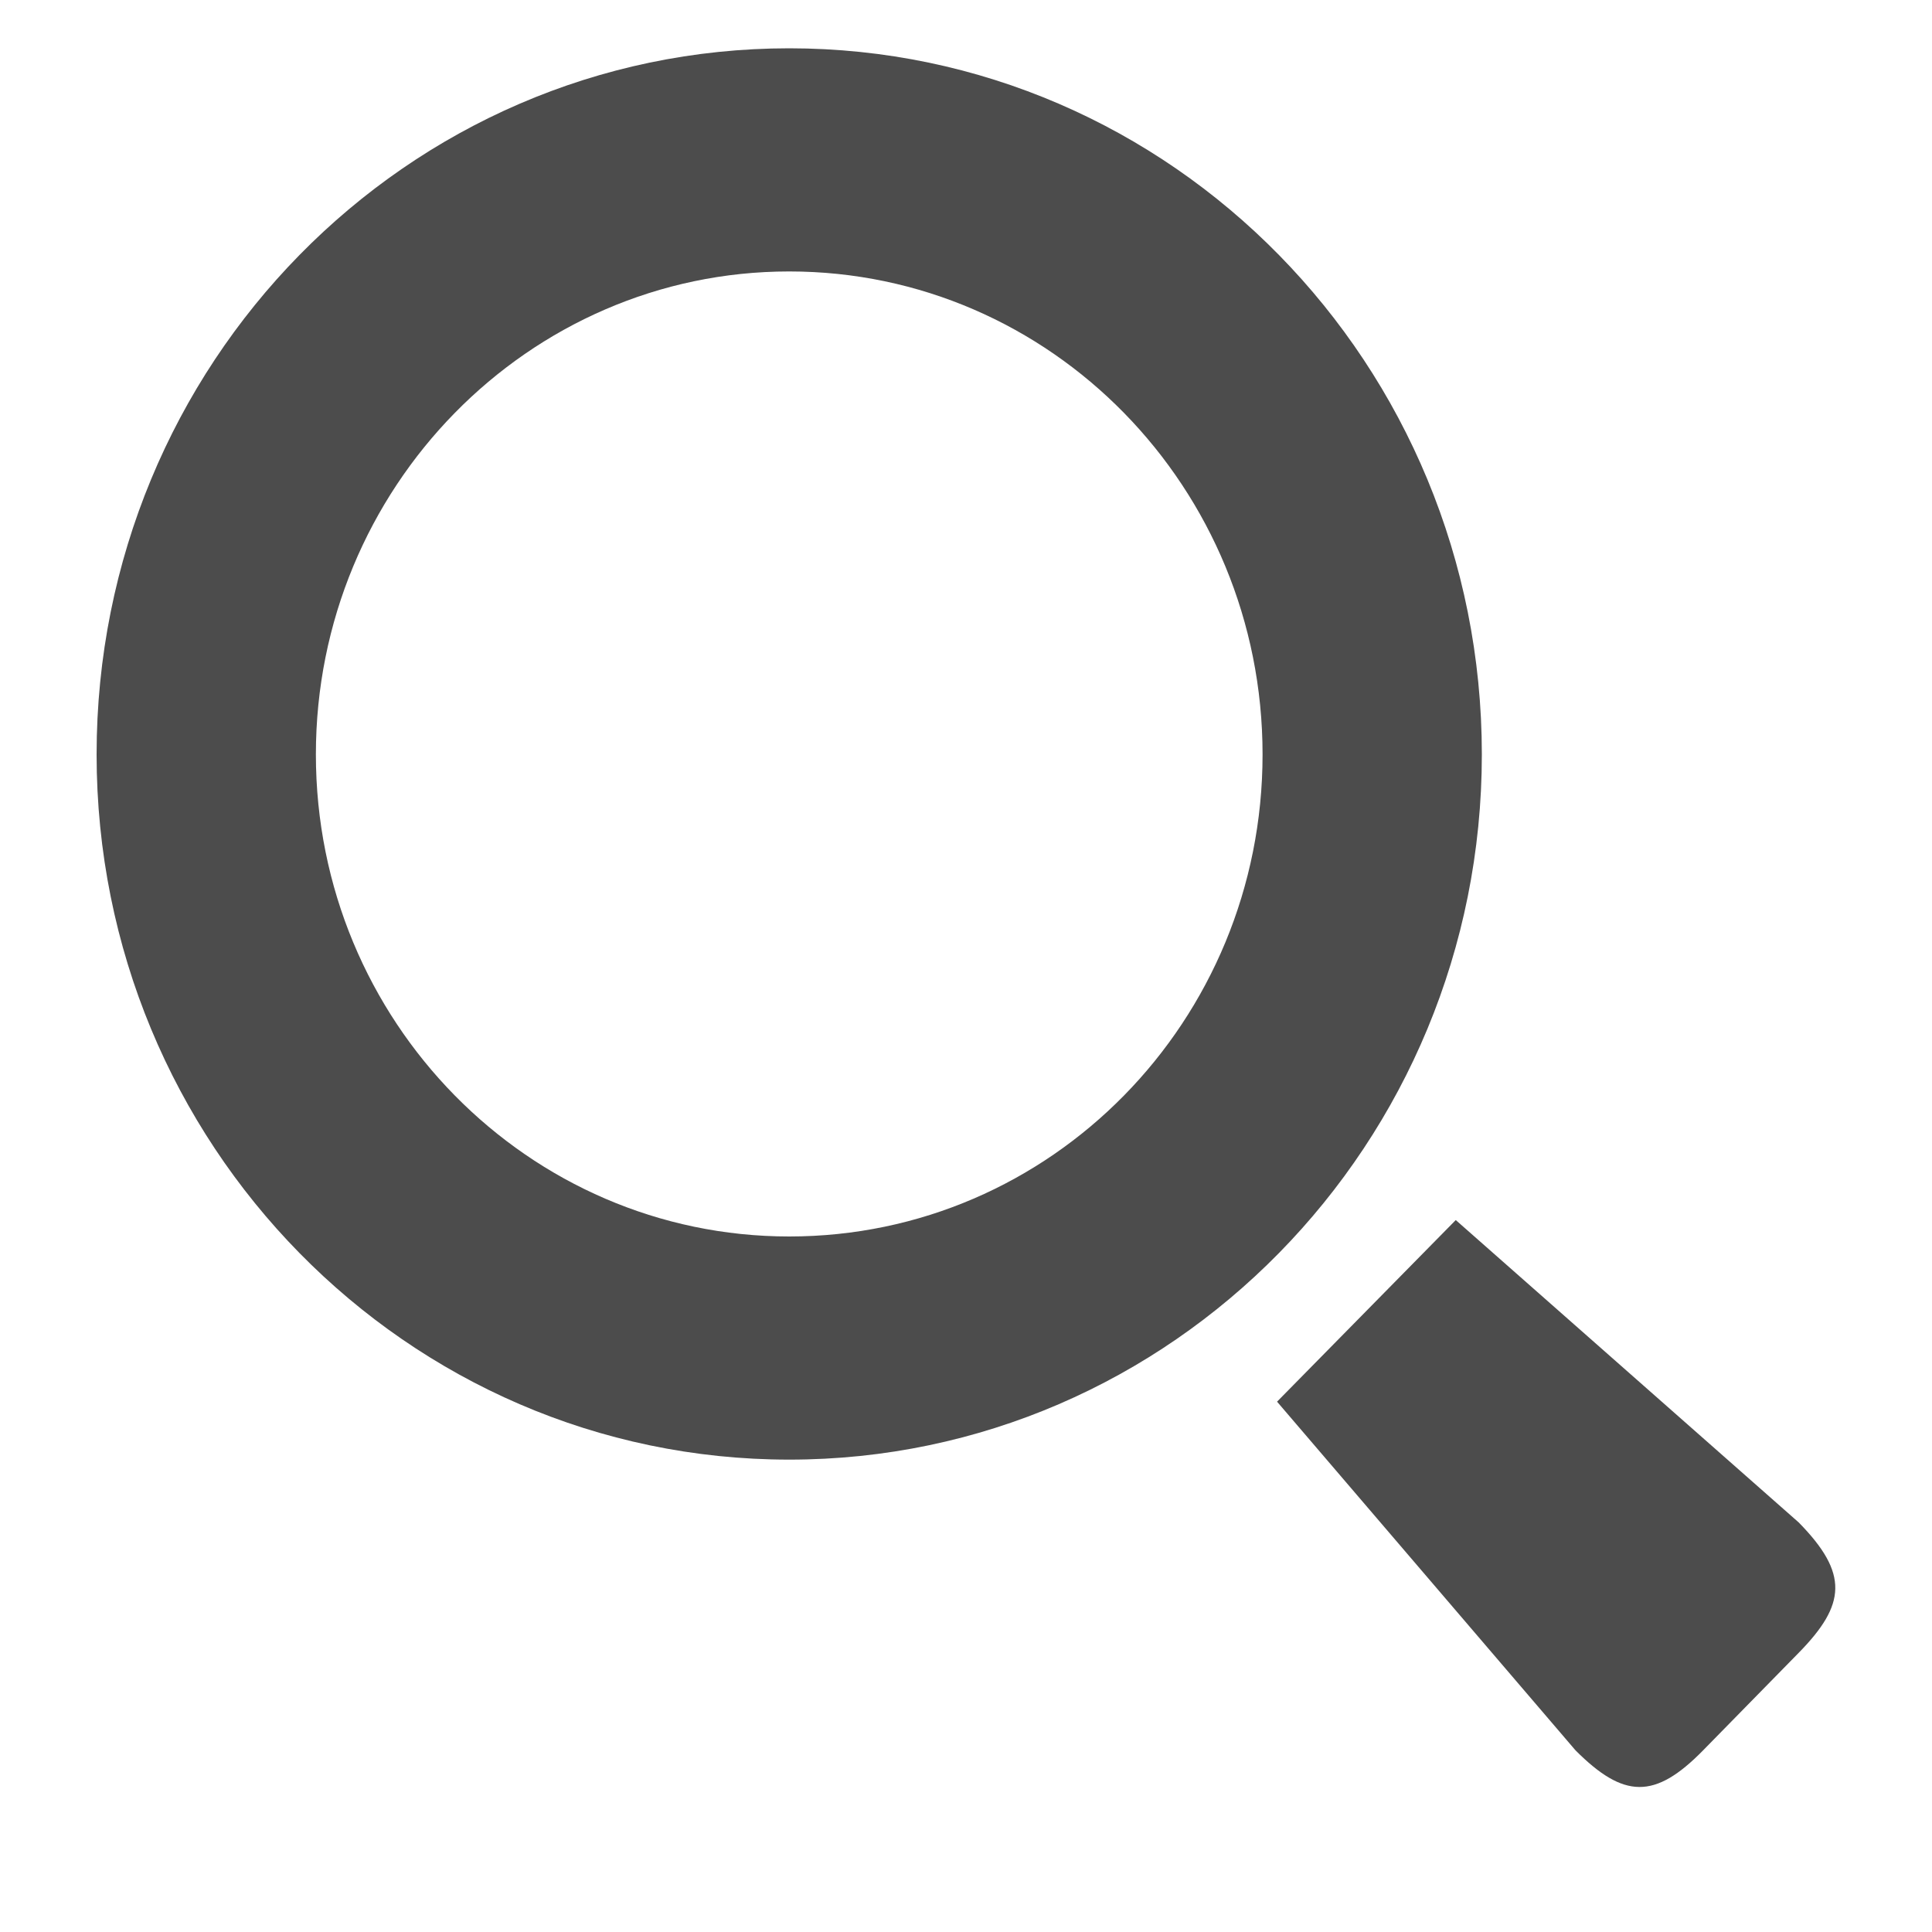
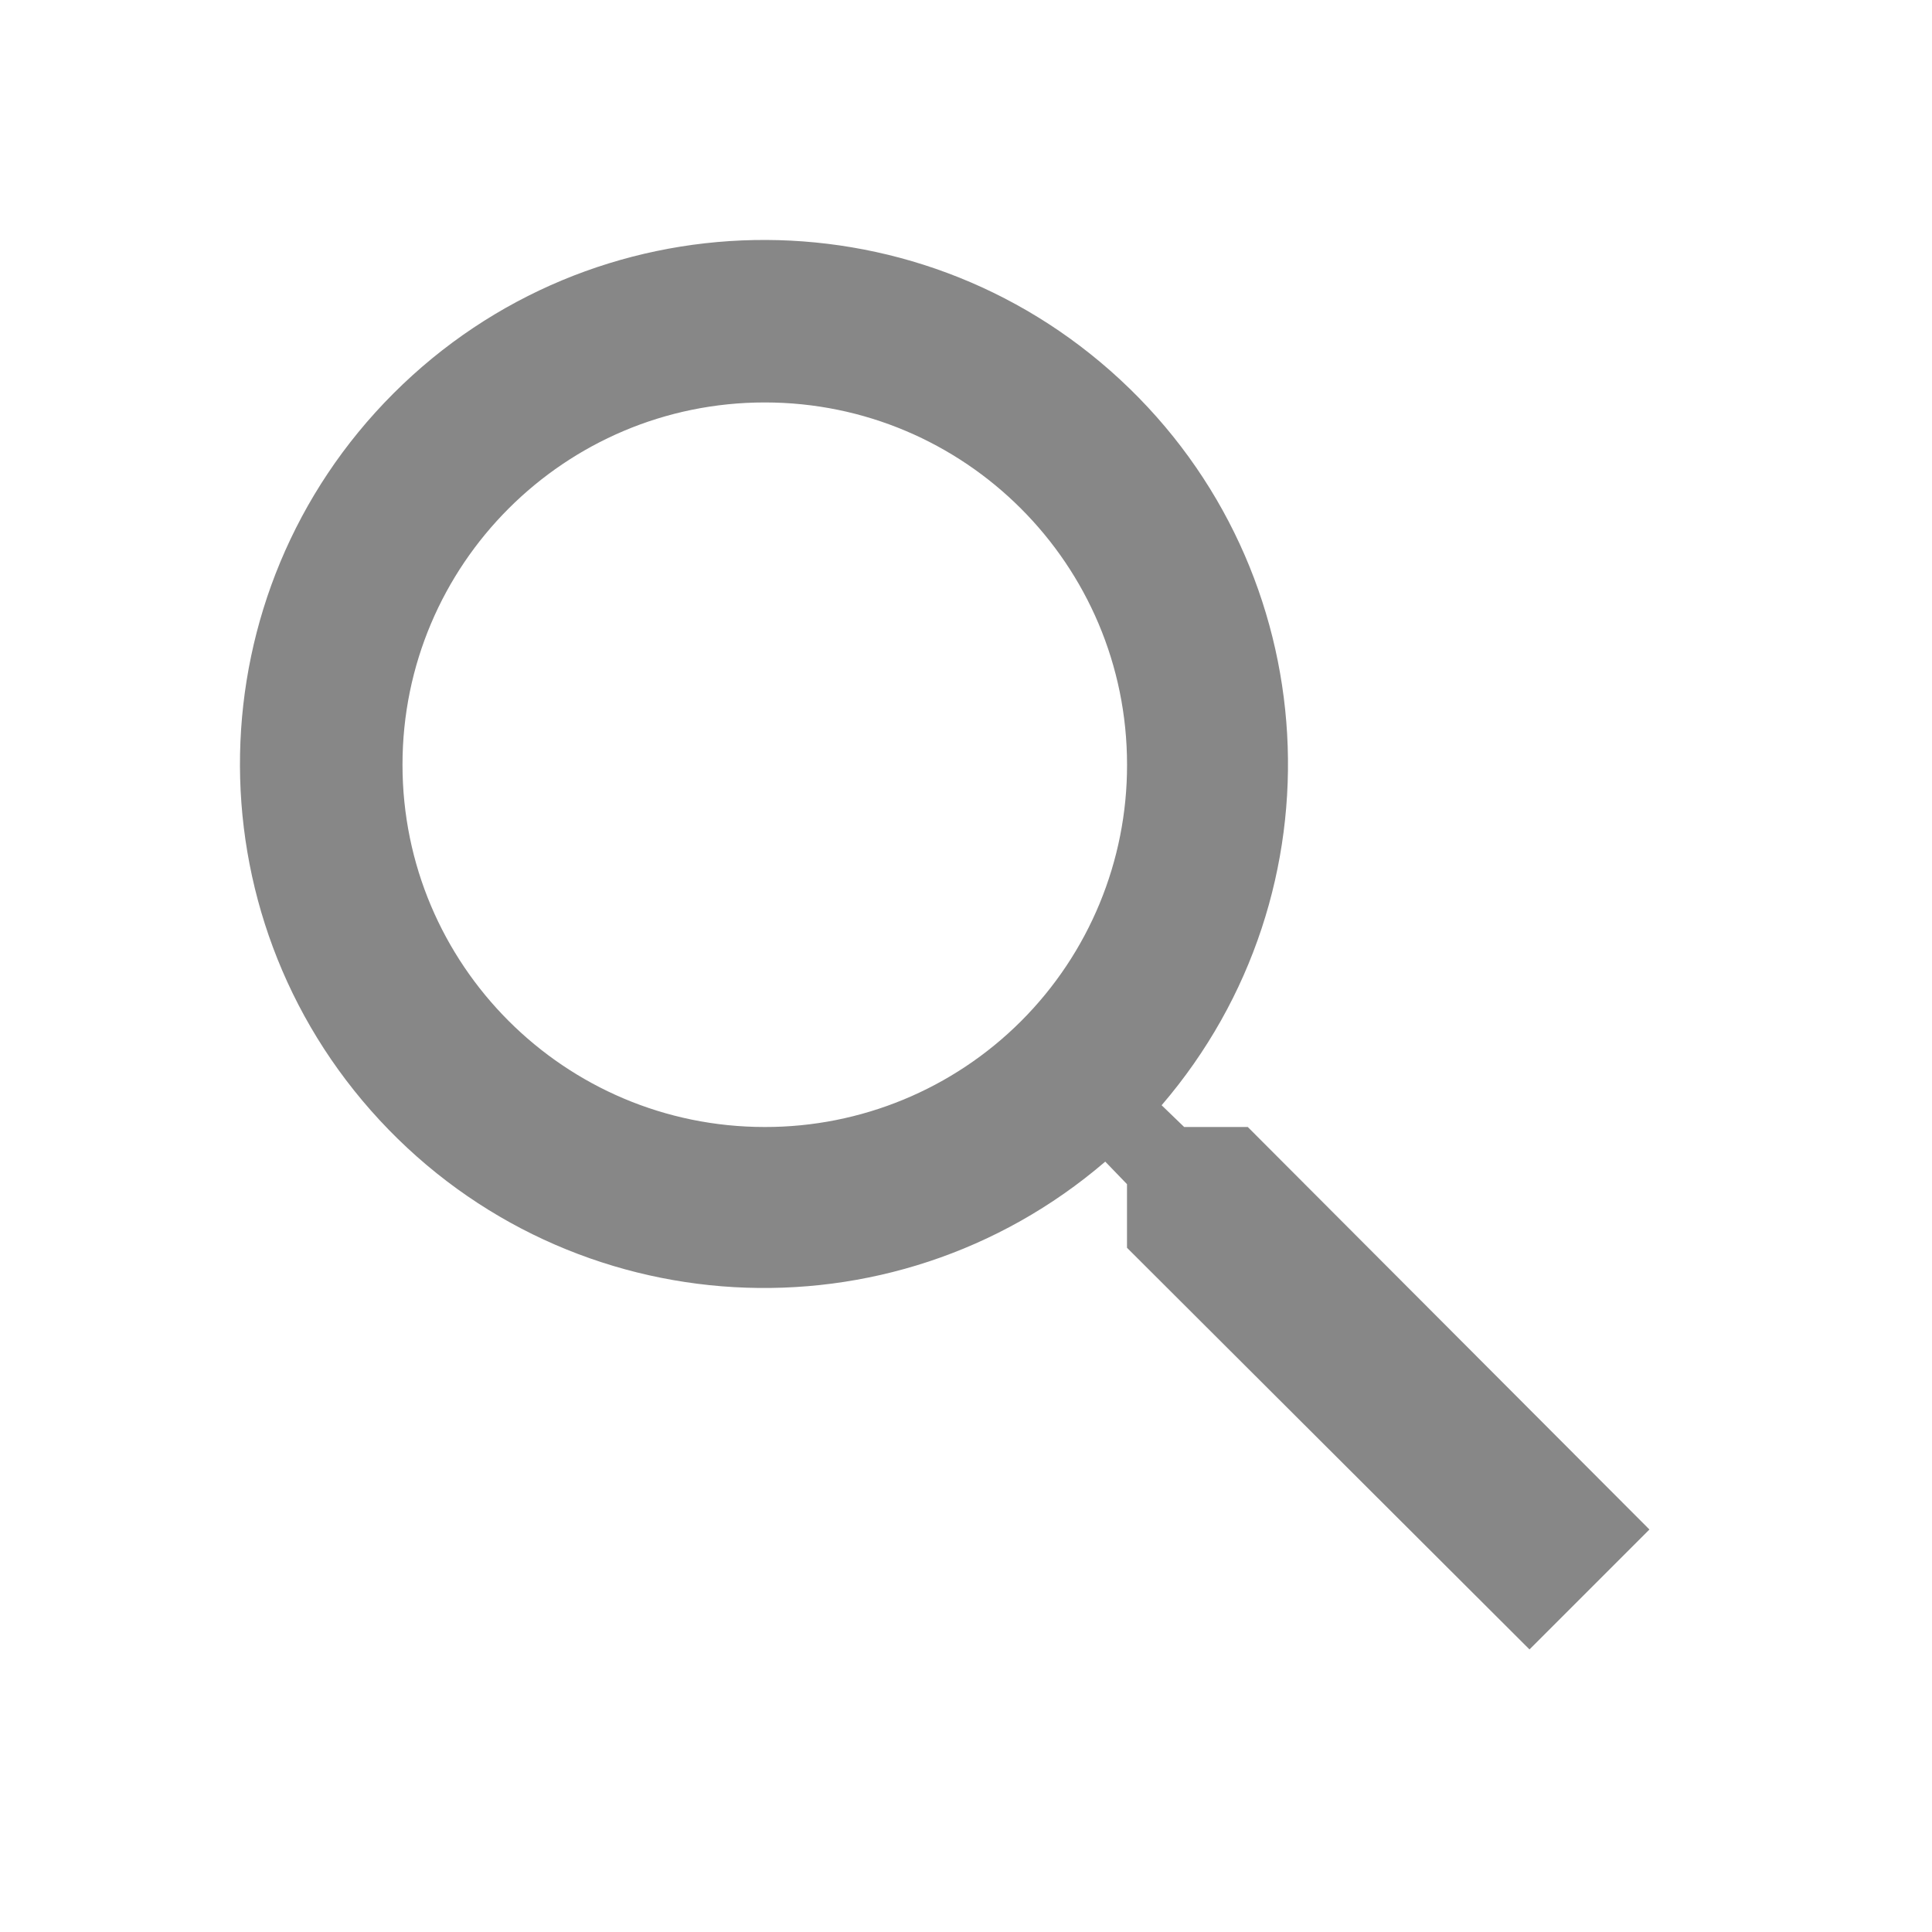
- <svg xmlns="http://www.w3.org/2000/svg" width="20" height="20">
-   <path opacity="0.7" d="M1 7.81c0 4.03 3.21 7.3 7.17 7.3s7.17-3.27 7.17-7.3c0-4.04-3.21-7.31-7.17-7.31S1 3.77 1 7.81M3.27 7.81c0-2.76 2.2-5 4.9-5c2.71 0 4.9 2.24 4.9 5c0 2.76-2.19 4.99-4.9 4.99C5.47 12.8 3.27 10.57 3.27 7.81M13.22 14.51l3.09 3.61c.5 .5 .82 .51 1.32 0l.99-1.01c.49-.5 .52-.82 0-1.35l-3.55-3.13L13.22 14.51" />
+ <svg xmlns="http://www.w3.org/2000/svg" width="23" height="23" viewBox="7295 439 39 39">
+   <defs>
+     <style>
+       .cls-1 {
+         fill: #878787;
+       }
+ 
+       .cls-2 {
+         fill: none;
+       }
+     </style>
+   </defs>
+   <g id="ic_search_black_24px" transform="translate(7295 439)">
+     <path id="Path_14" data-name="Path 14" class="cls-1" d="M23.313,20.875H22.029l-.455-.439a10.578,10.578,0,1,0-1.138,1.138l.439.455v1.284L29,31.421,31.421,29Zm-9.75,0a7.313,7.313,0,1,1,7.313-7.312A7.3,7.3,0,0,1,13.563,20.875Z" transform="translate(1.875 1.875)" />
+     <path id="Path_15" data-name="Path 15" class="cls-2" d="M0,0H39V39H0Z" />
+   </g>
</svg>
